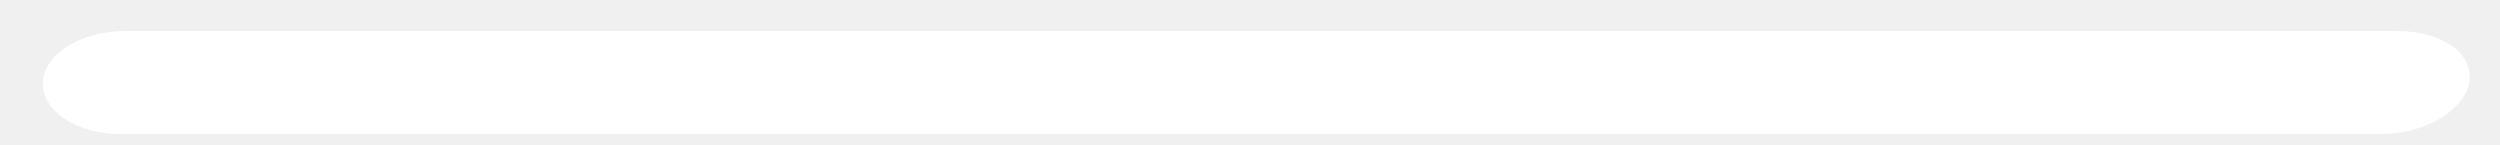
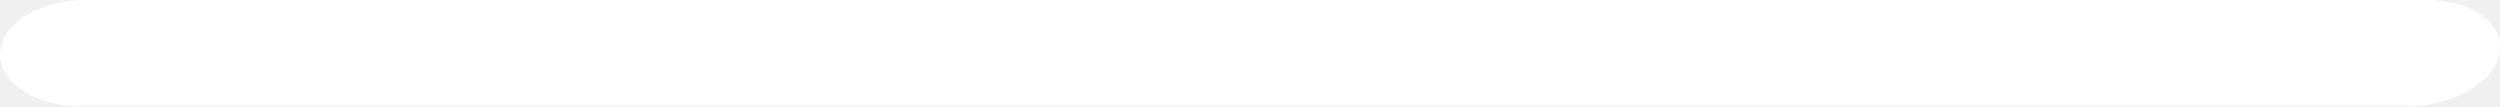
- <svg xmlns="http://www.w3.org/2000/svg" width="52" height="3" viewBox="0 0 52 3" fill="none">
-   <path d="M2.51 2.788C1.591 2.788 0.869 2.31 0.892 1.716C0.915 1.123 1.684 0.645 2.615 0.645H49.869C50.801 0.645 51.464 1.123 51.359 1.716C51.255 2.31 50.428 2.788 49.508 2.788H2.51Z" fill="white" />
+ <svg xmlns="http://www.w3.org/2000/svg" width="50.479" height="2.143" viewBox="0 0 50.478 2.143" fill="none">
+   <defs />
+   <path id="Vector" d="M1.619 2.143C0.699 2.143 -0.023 1.665 0 1.071C0.024 0.477 0.792 0 1.724 0L48.977 0C49.909 0 50.573 0.477 50.468 1.071C50.363 1.665 49.537 2.143 48.617 2.143L1.619 2.143Z" fill="#FFFFFF" fill-opacity="1" fill-rule="nonzero" />
</svg>
